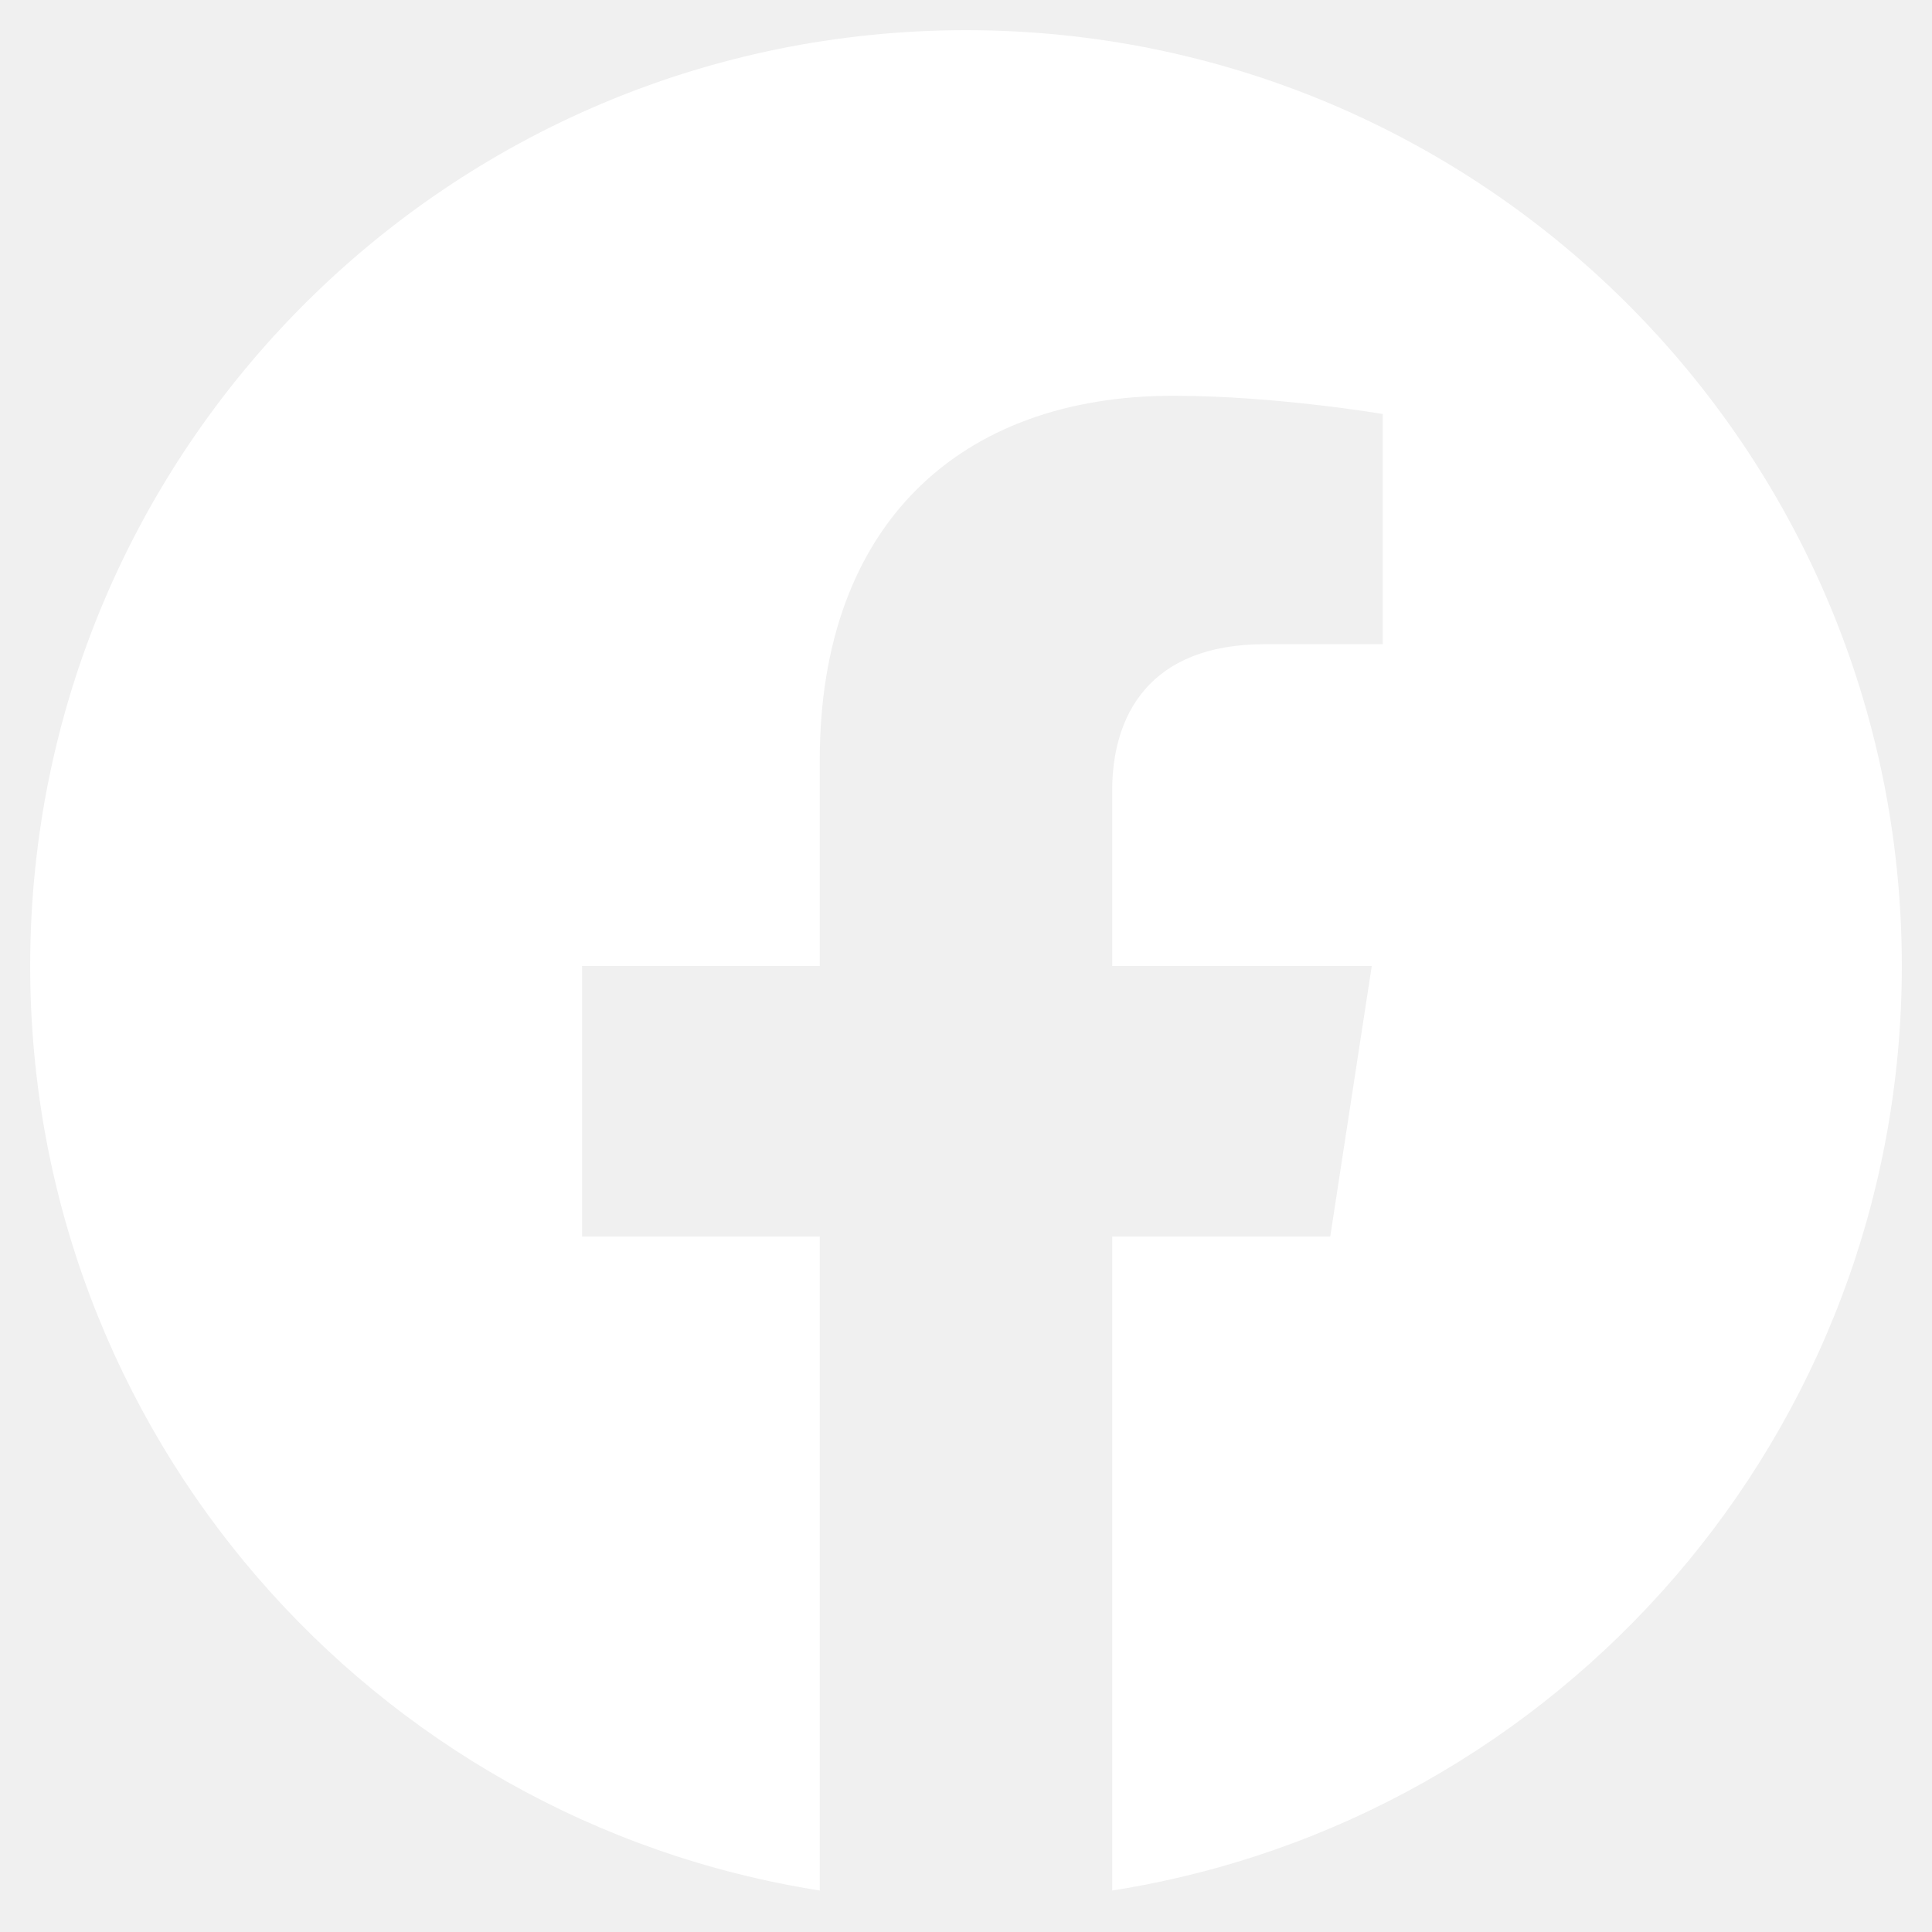
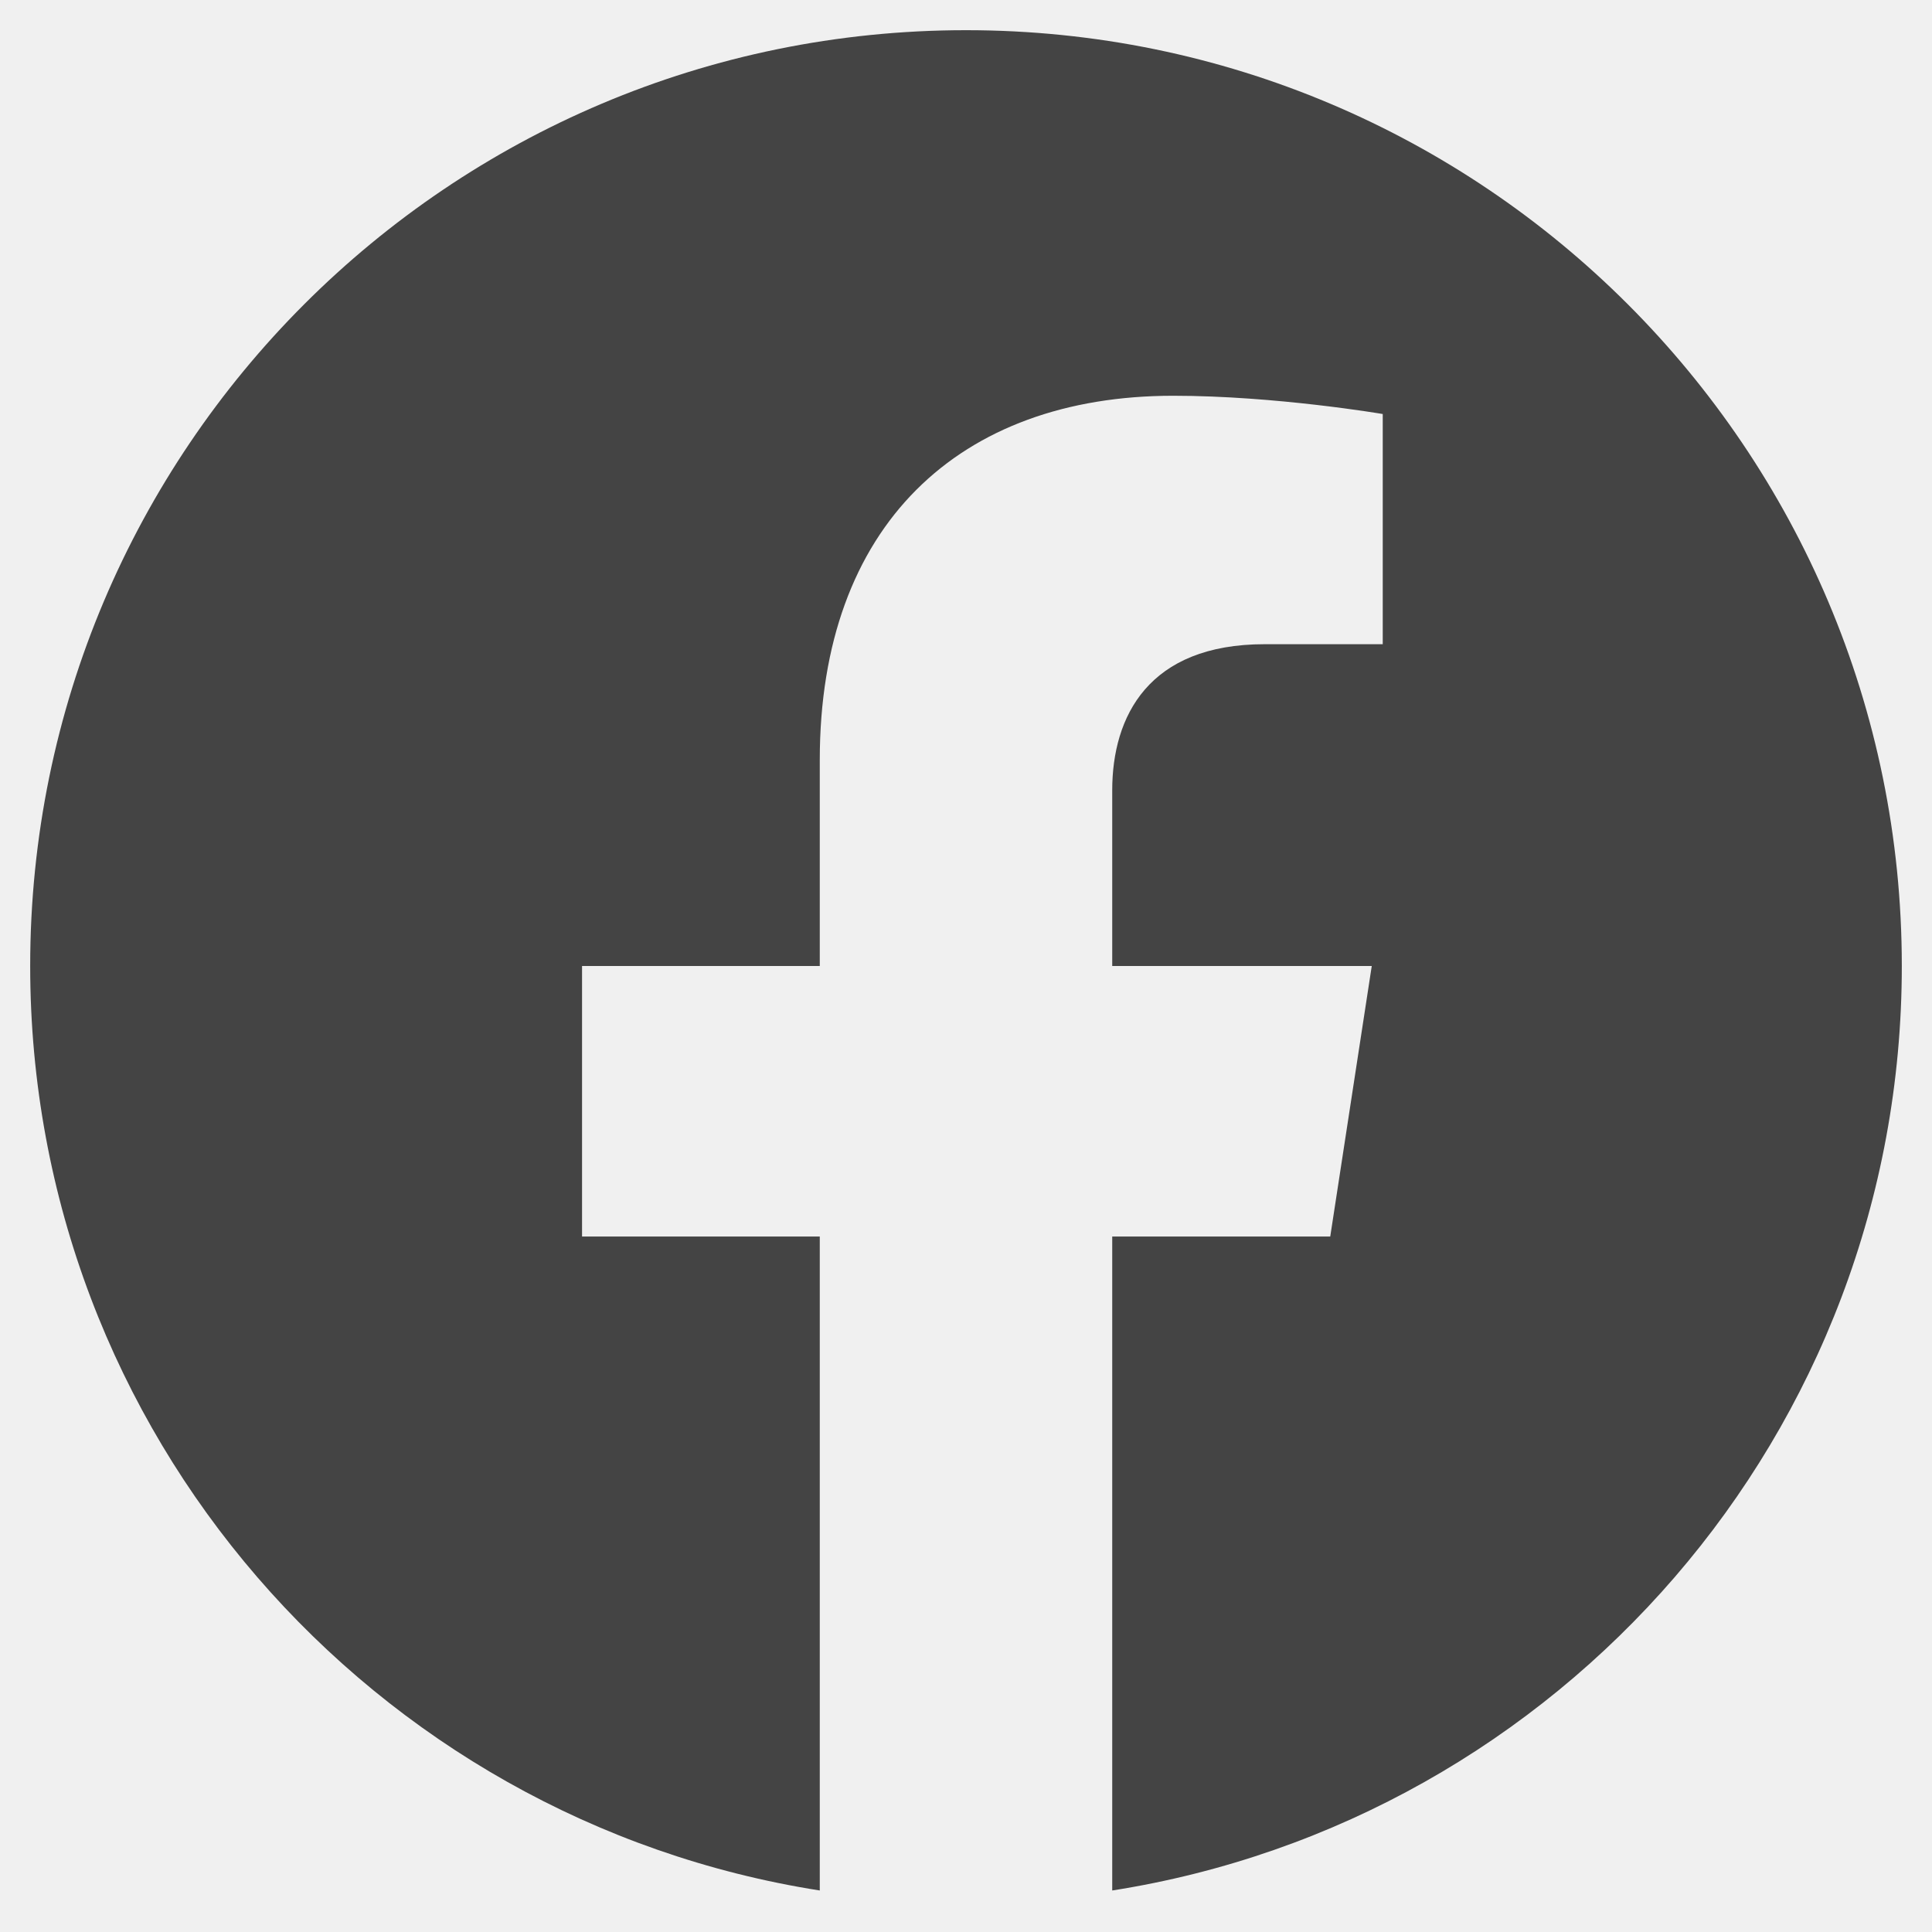
- <svg xmlns="http://www.w3.org/2000/svg" viewBox="0 0 512 512" fill="white">
+ <svg xmlns="http://www.w3.org/2000/svg" viewBox="0 0 512 512" style="fill:#444;">
  <path d="M504 256C504 119 393 8 256 8S8 119 8 256c0 123.78 90.69 226.38 209.25 245V327.69h-63V256h63v-54.64c0-62.15 37-96.48 93.67-96.48 27.14 0 55.52 4.84 55.52 4.84v61h-31.28c-30.8 0-40.41 19.12-40.41 38.73V256h68.78l-11 71.69h-57.78V501C413.31 482.38 504 379.78 504 256z" />
</svg>
